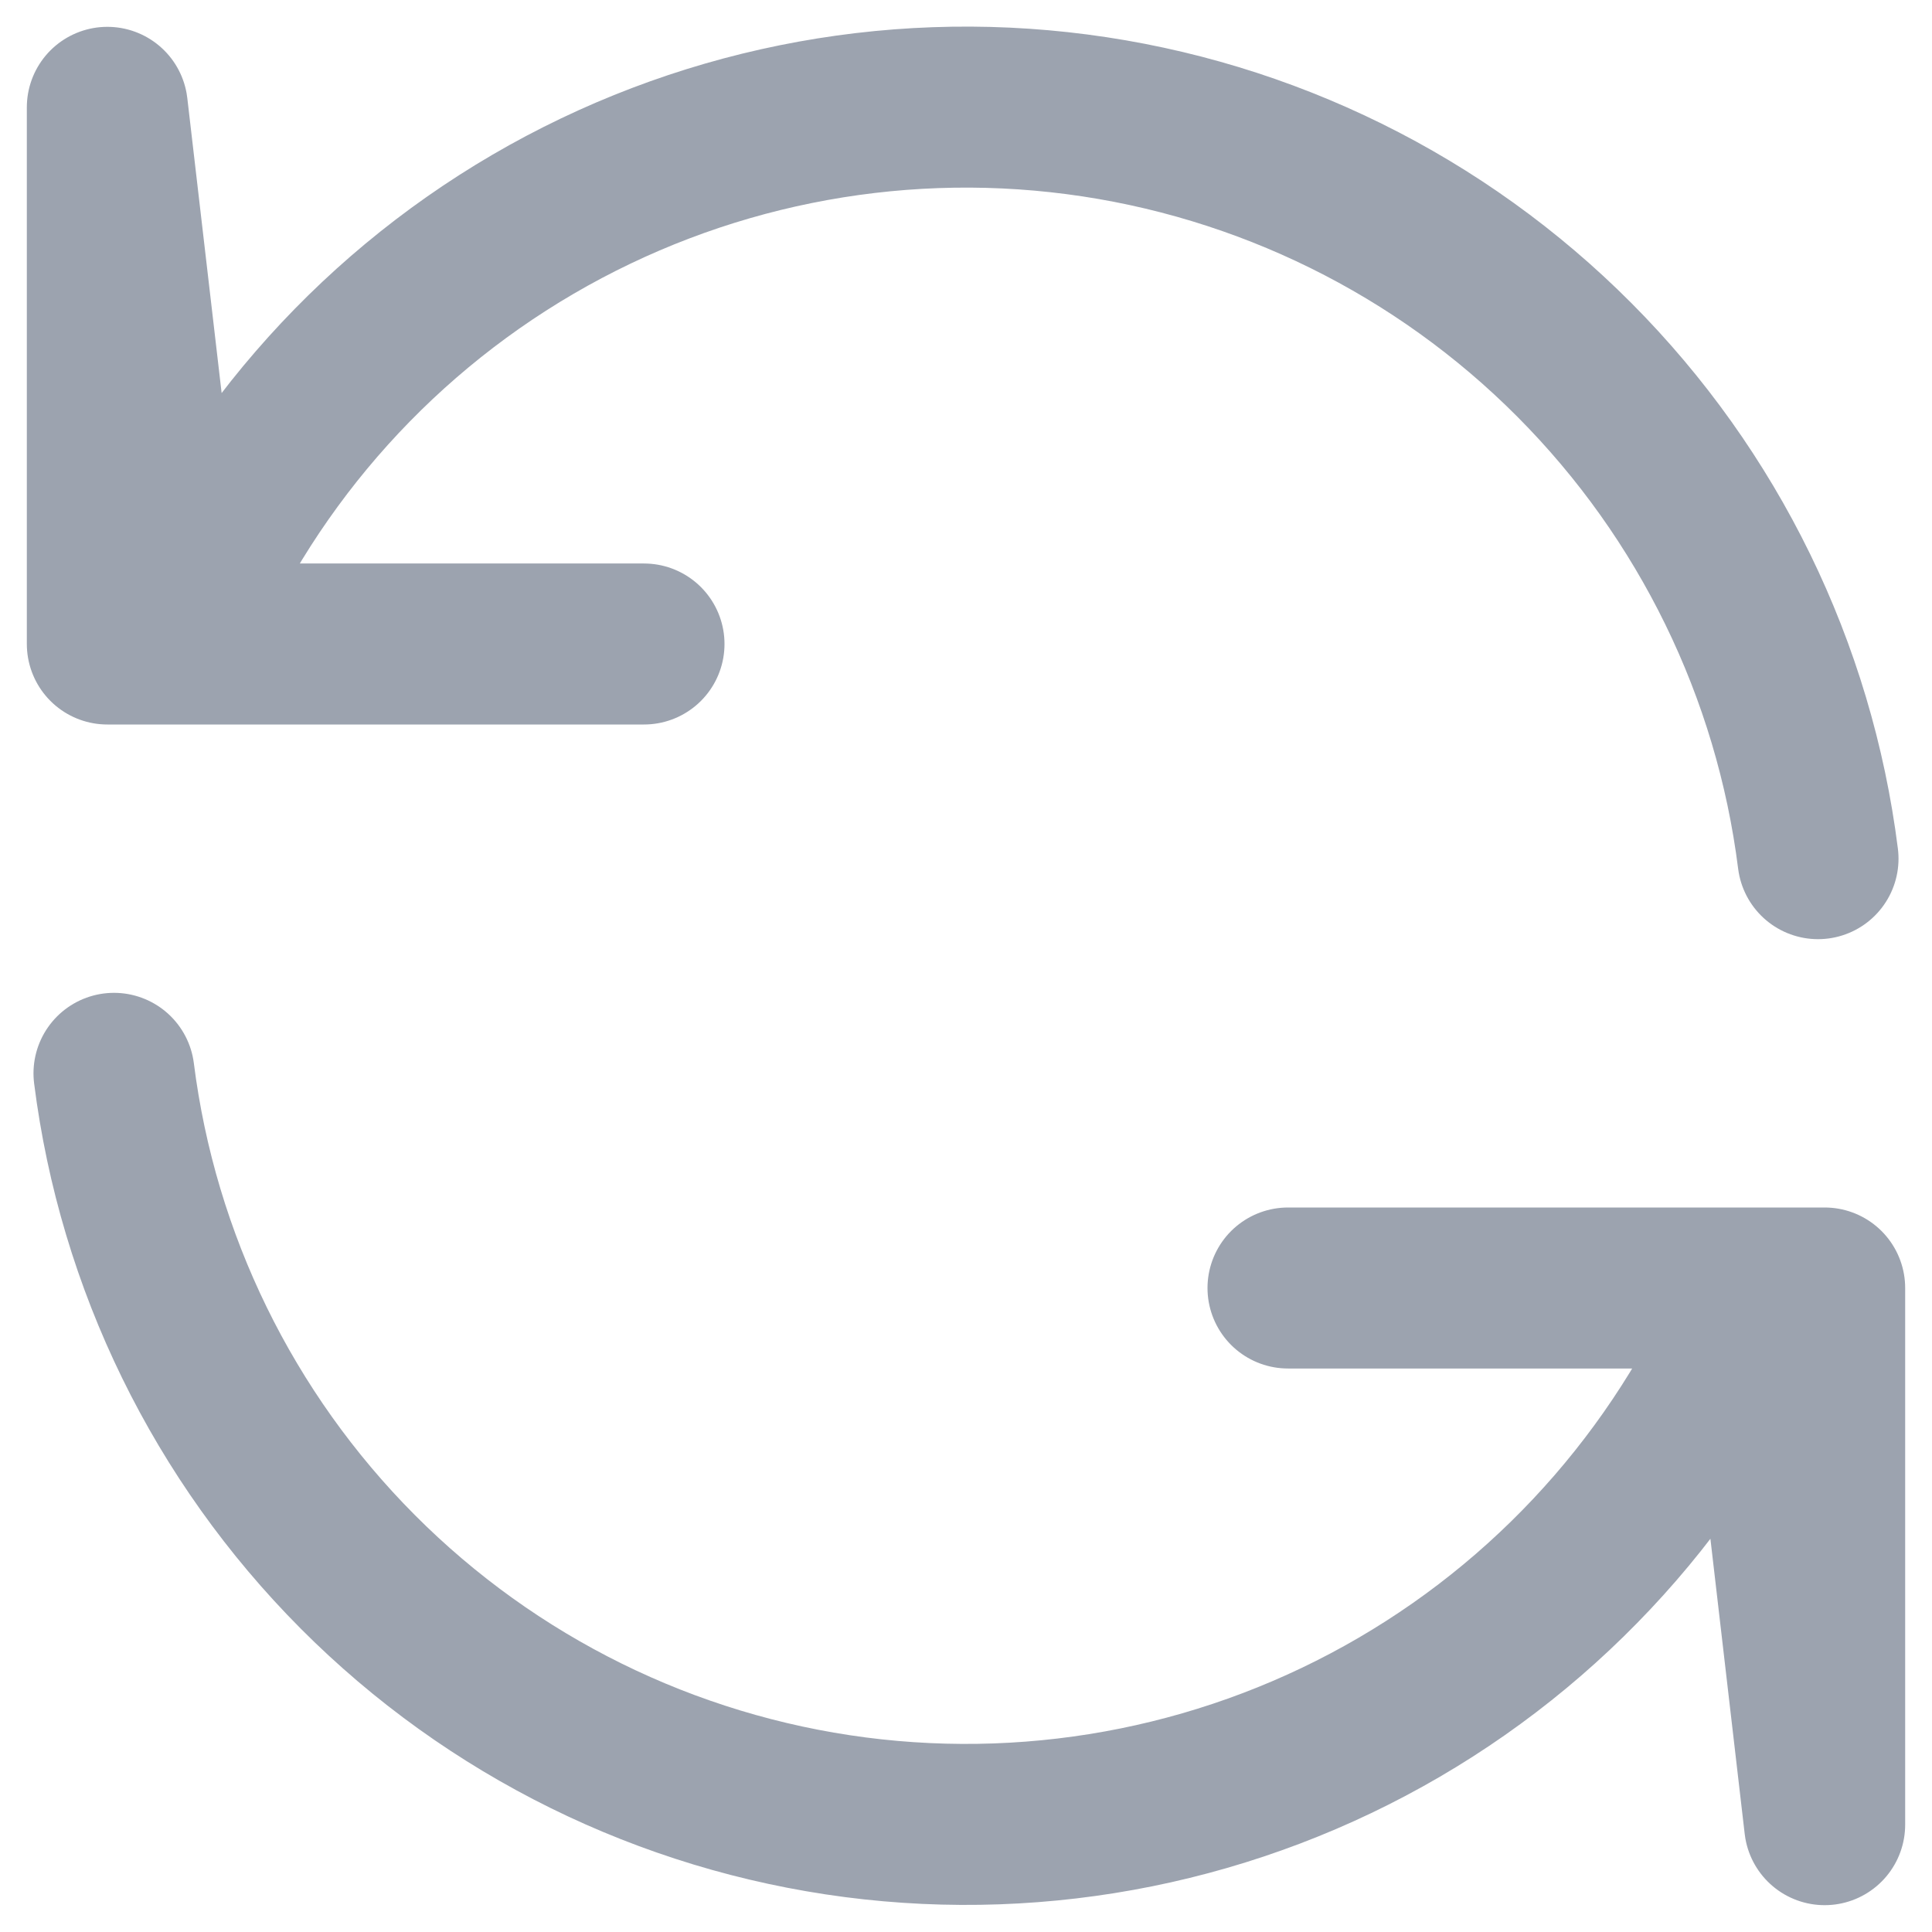
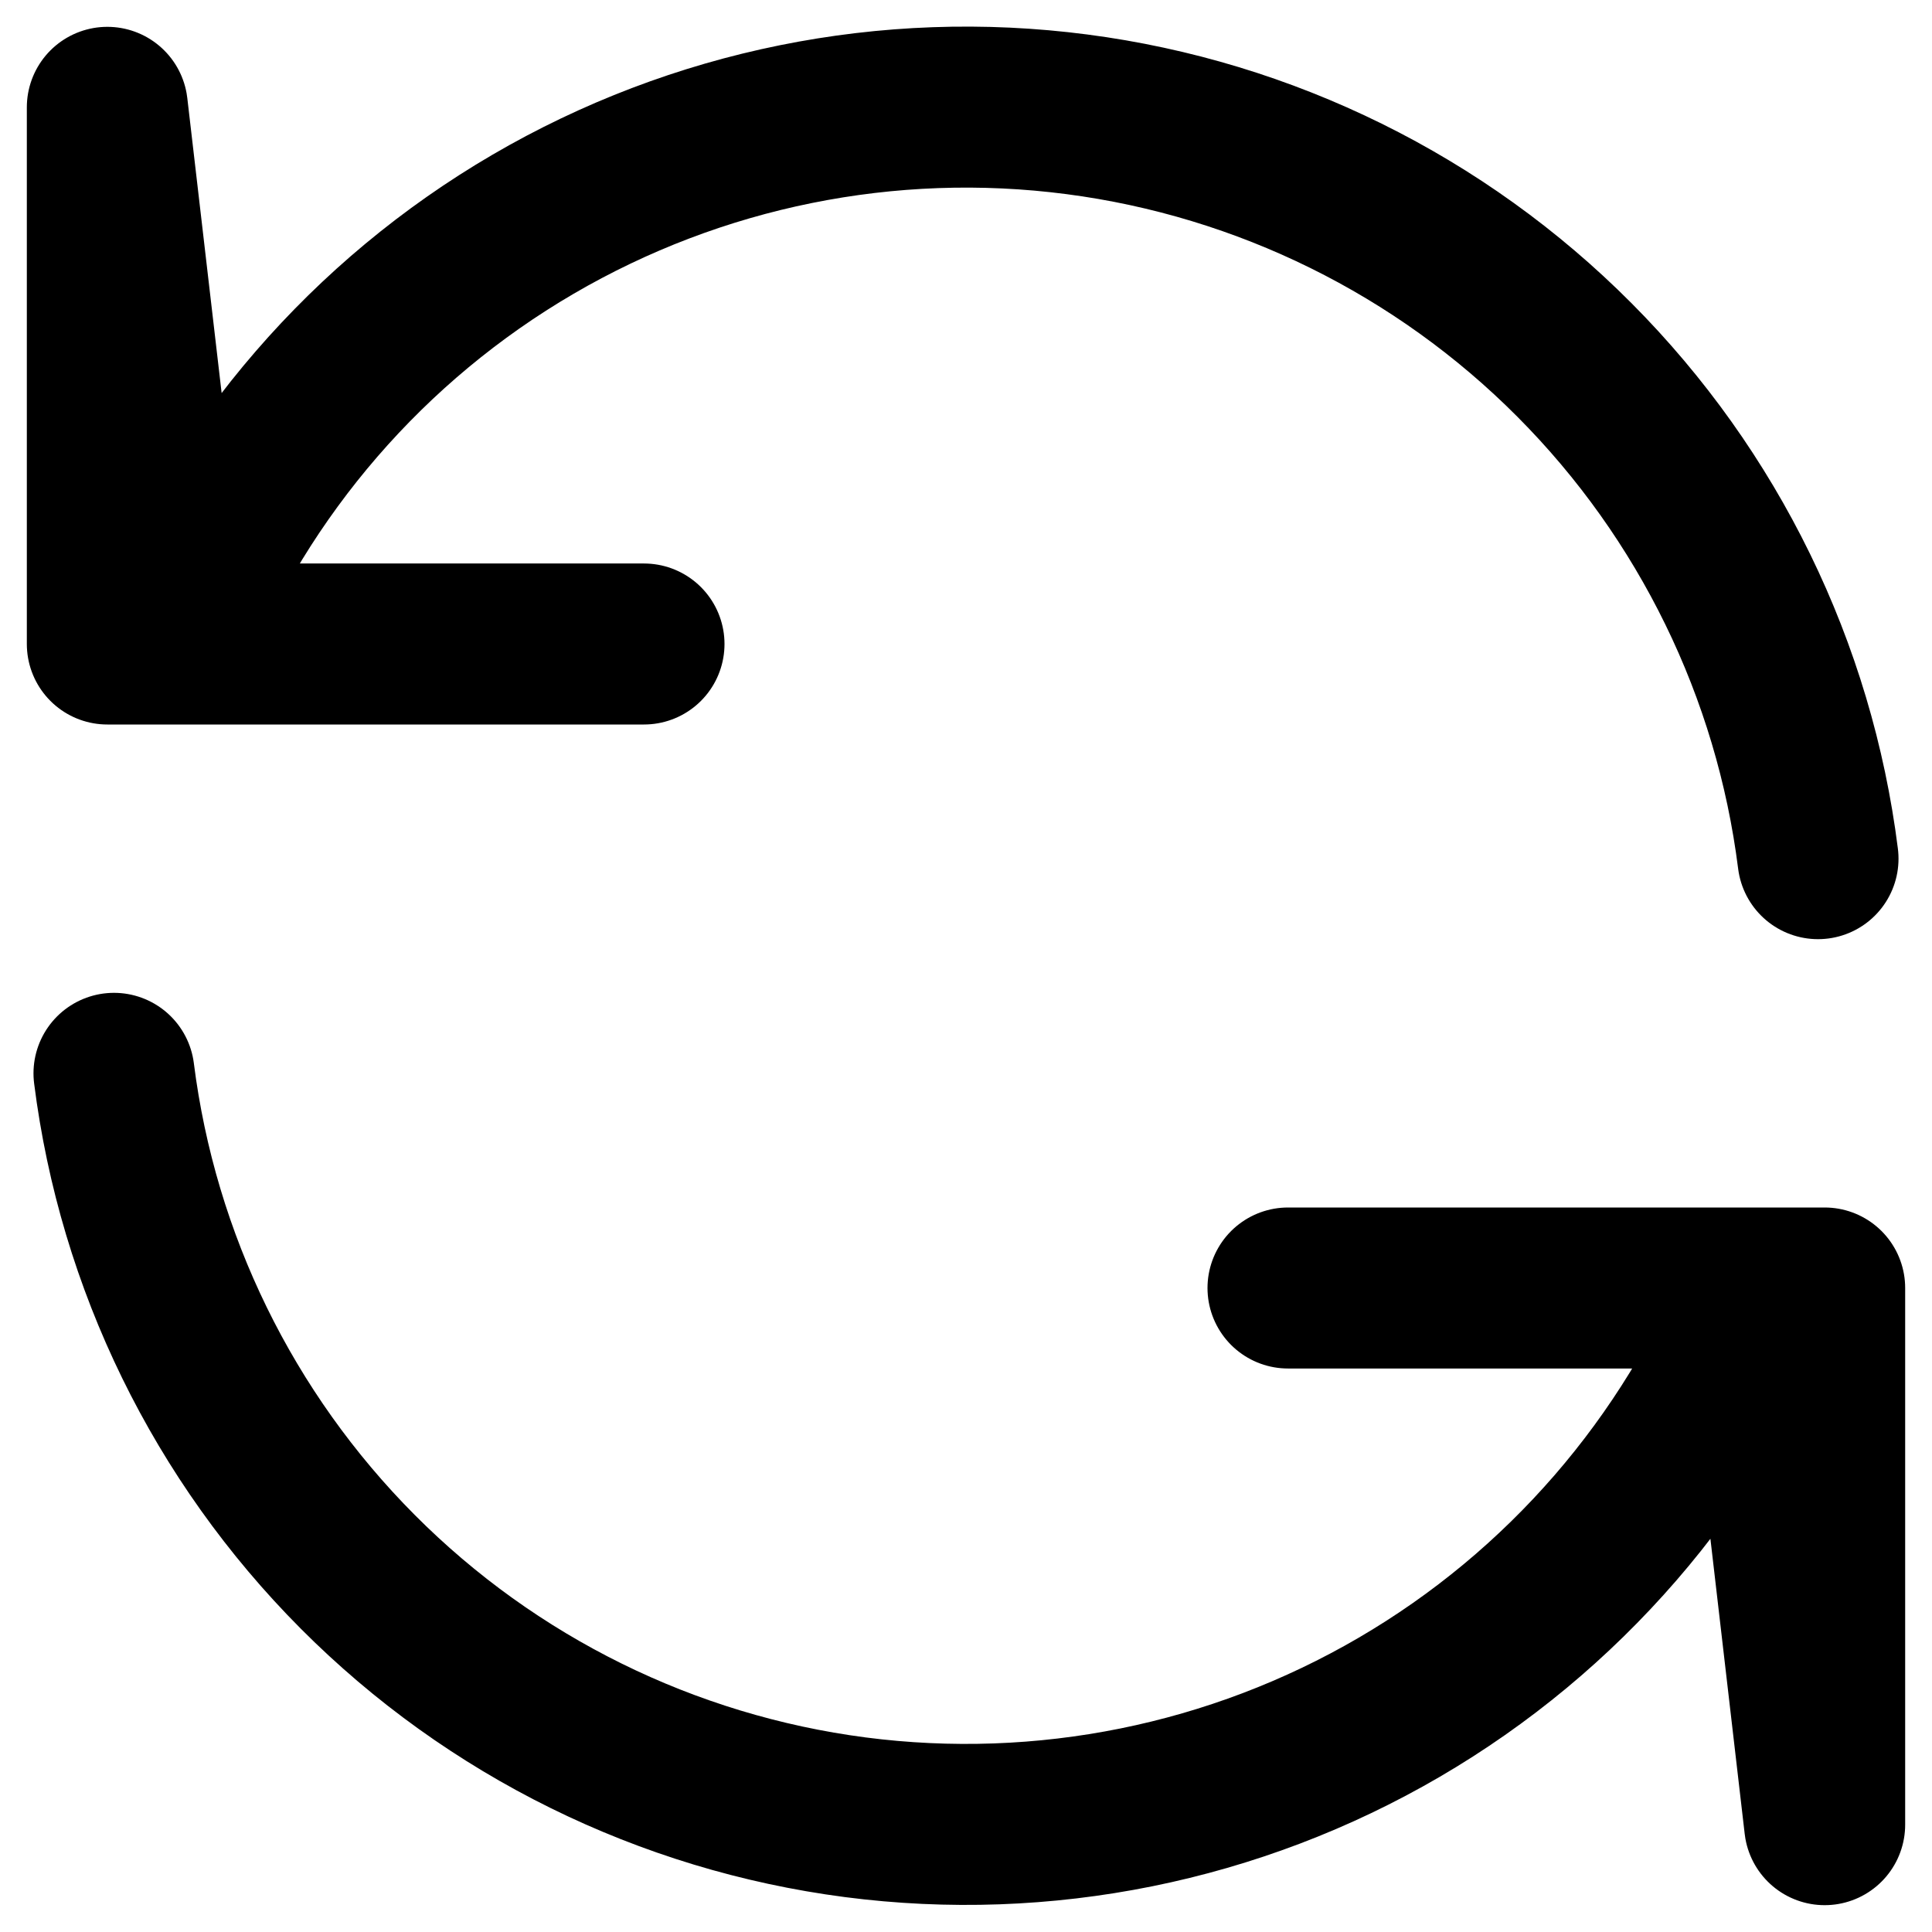
- <svg xmlns="http://www.w3.org/2000/svg" width="16" height="16" viewBox="0 0 18 18" fill="none">
-   <path d="M1.582 6H1V1L1.582 6ZM1.582 6C2.246 4.358 3.436 2.983 4.965 2.09C6.494 1.197 8.277 0.836 10.033 1.065C11.789 1.294 13.42 2.099 14.669 3.354C15.919 4.609 16.717 6.243 16.938 8M1.582 6H6M16.419 12H17V17L16.419 12ZM16.419 12C15.754 13.641 14.564 15.015 13.035 15.907C11.506 16.799 9.724 17.159 7.968 16.931C6.212 16.702 4.582 15.898 3.333 14.644C2.083 13.389 1.284 11.756 1.062 10M16.419 12H12" stroke="#9CA3AF" stroke-width="1.5" stroke-linecap="round" stroke-linejoin="round" />
+ <svg xmlns="http://www.w3.org/2000/svg" width="18" height="18" viewBox="0 0 18 18" fill="none">
+   <path d="M1.582 6H1V1L1.582 6ZM1.582 6C2.246 4.358 3.436 2.983 4.965 2.09C6.494 1.197 8.277 0.836 10.033 1.065C11.789 1.294 13.42 2.099 14.669 3.354C15.919 4.609 16.717 6.243 16.938 8M1.582 6H6M16.419 12H17V17L16.419 12ZM16.419 12C15.754 13.641 14.564 15.015 13.035 15.907C11.506 16.799 9.724 17.159 7.968 16.931C6.212 16.702 4.582 15.898 3.333 14.644C2.083 13.389 1.284 11.756 1.062 10M16.419 12H12" stroke="currentColor" stroke-width="1.5" stroke-linecap="round" stroke-linejoin="round" />
</svg>
